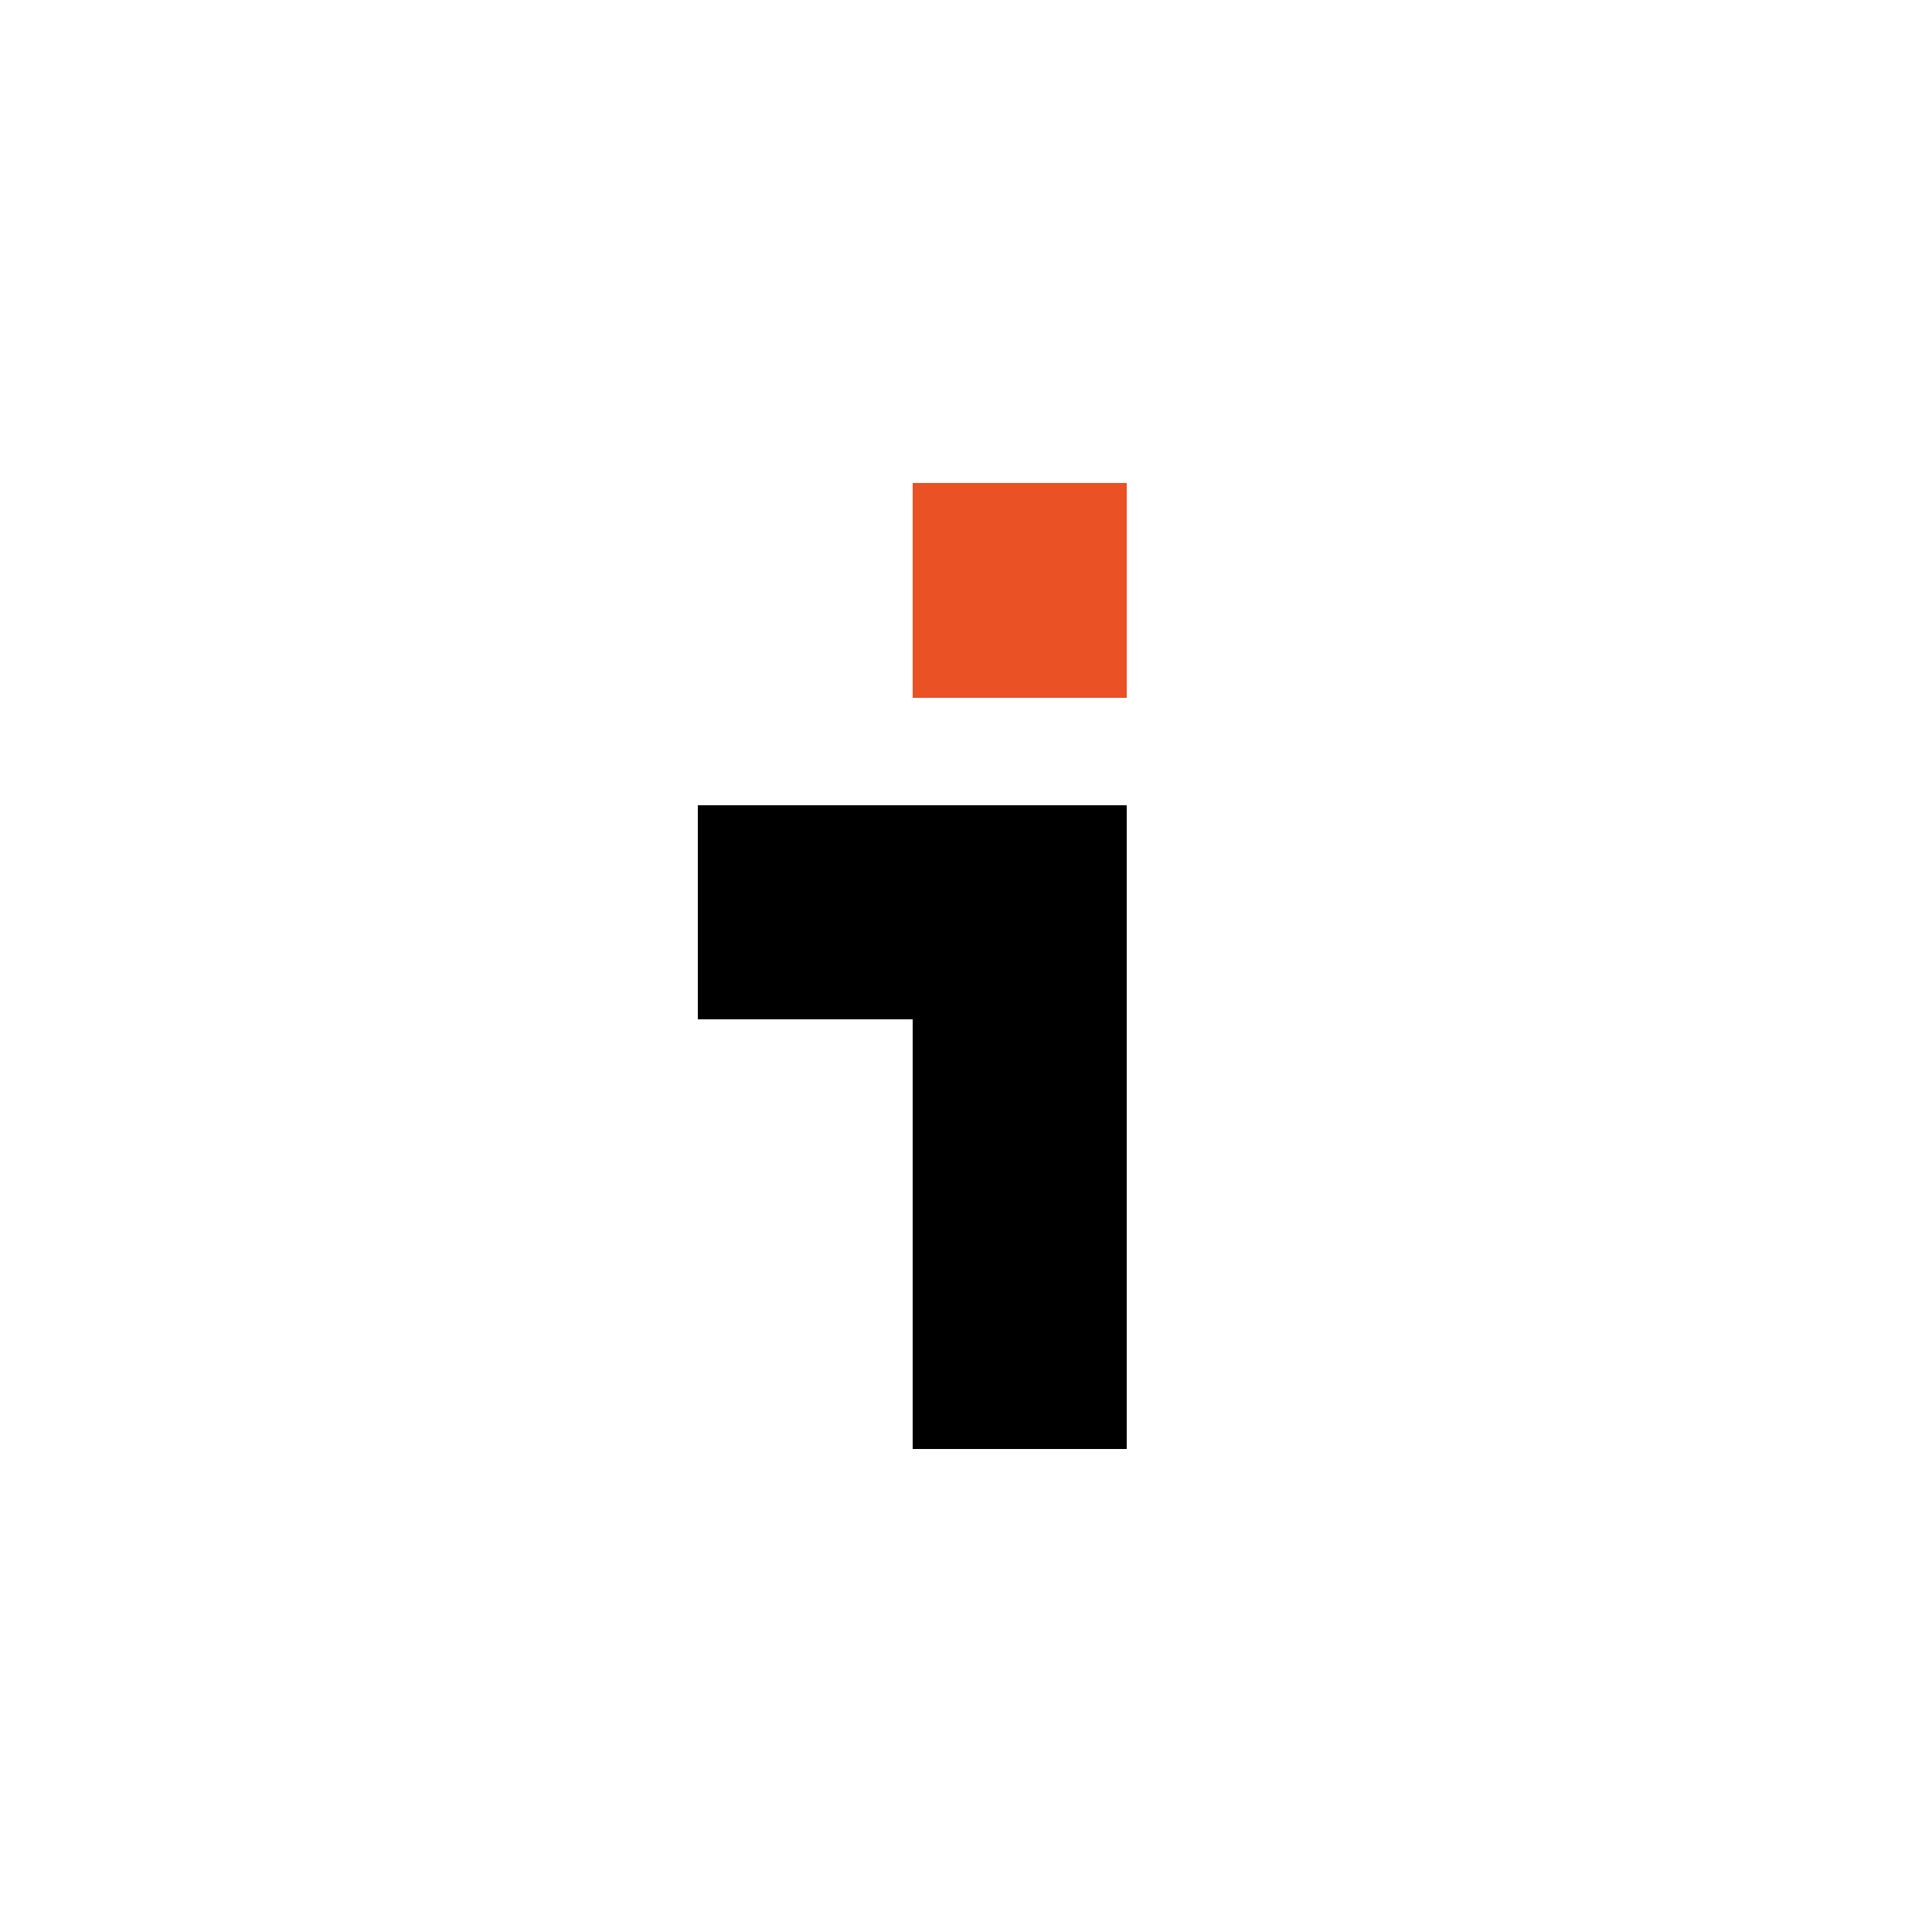
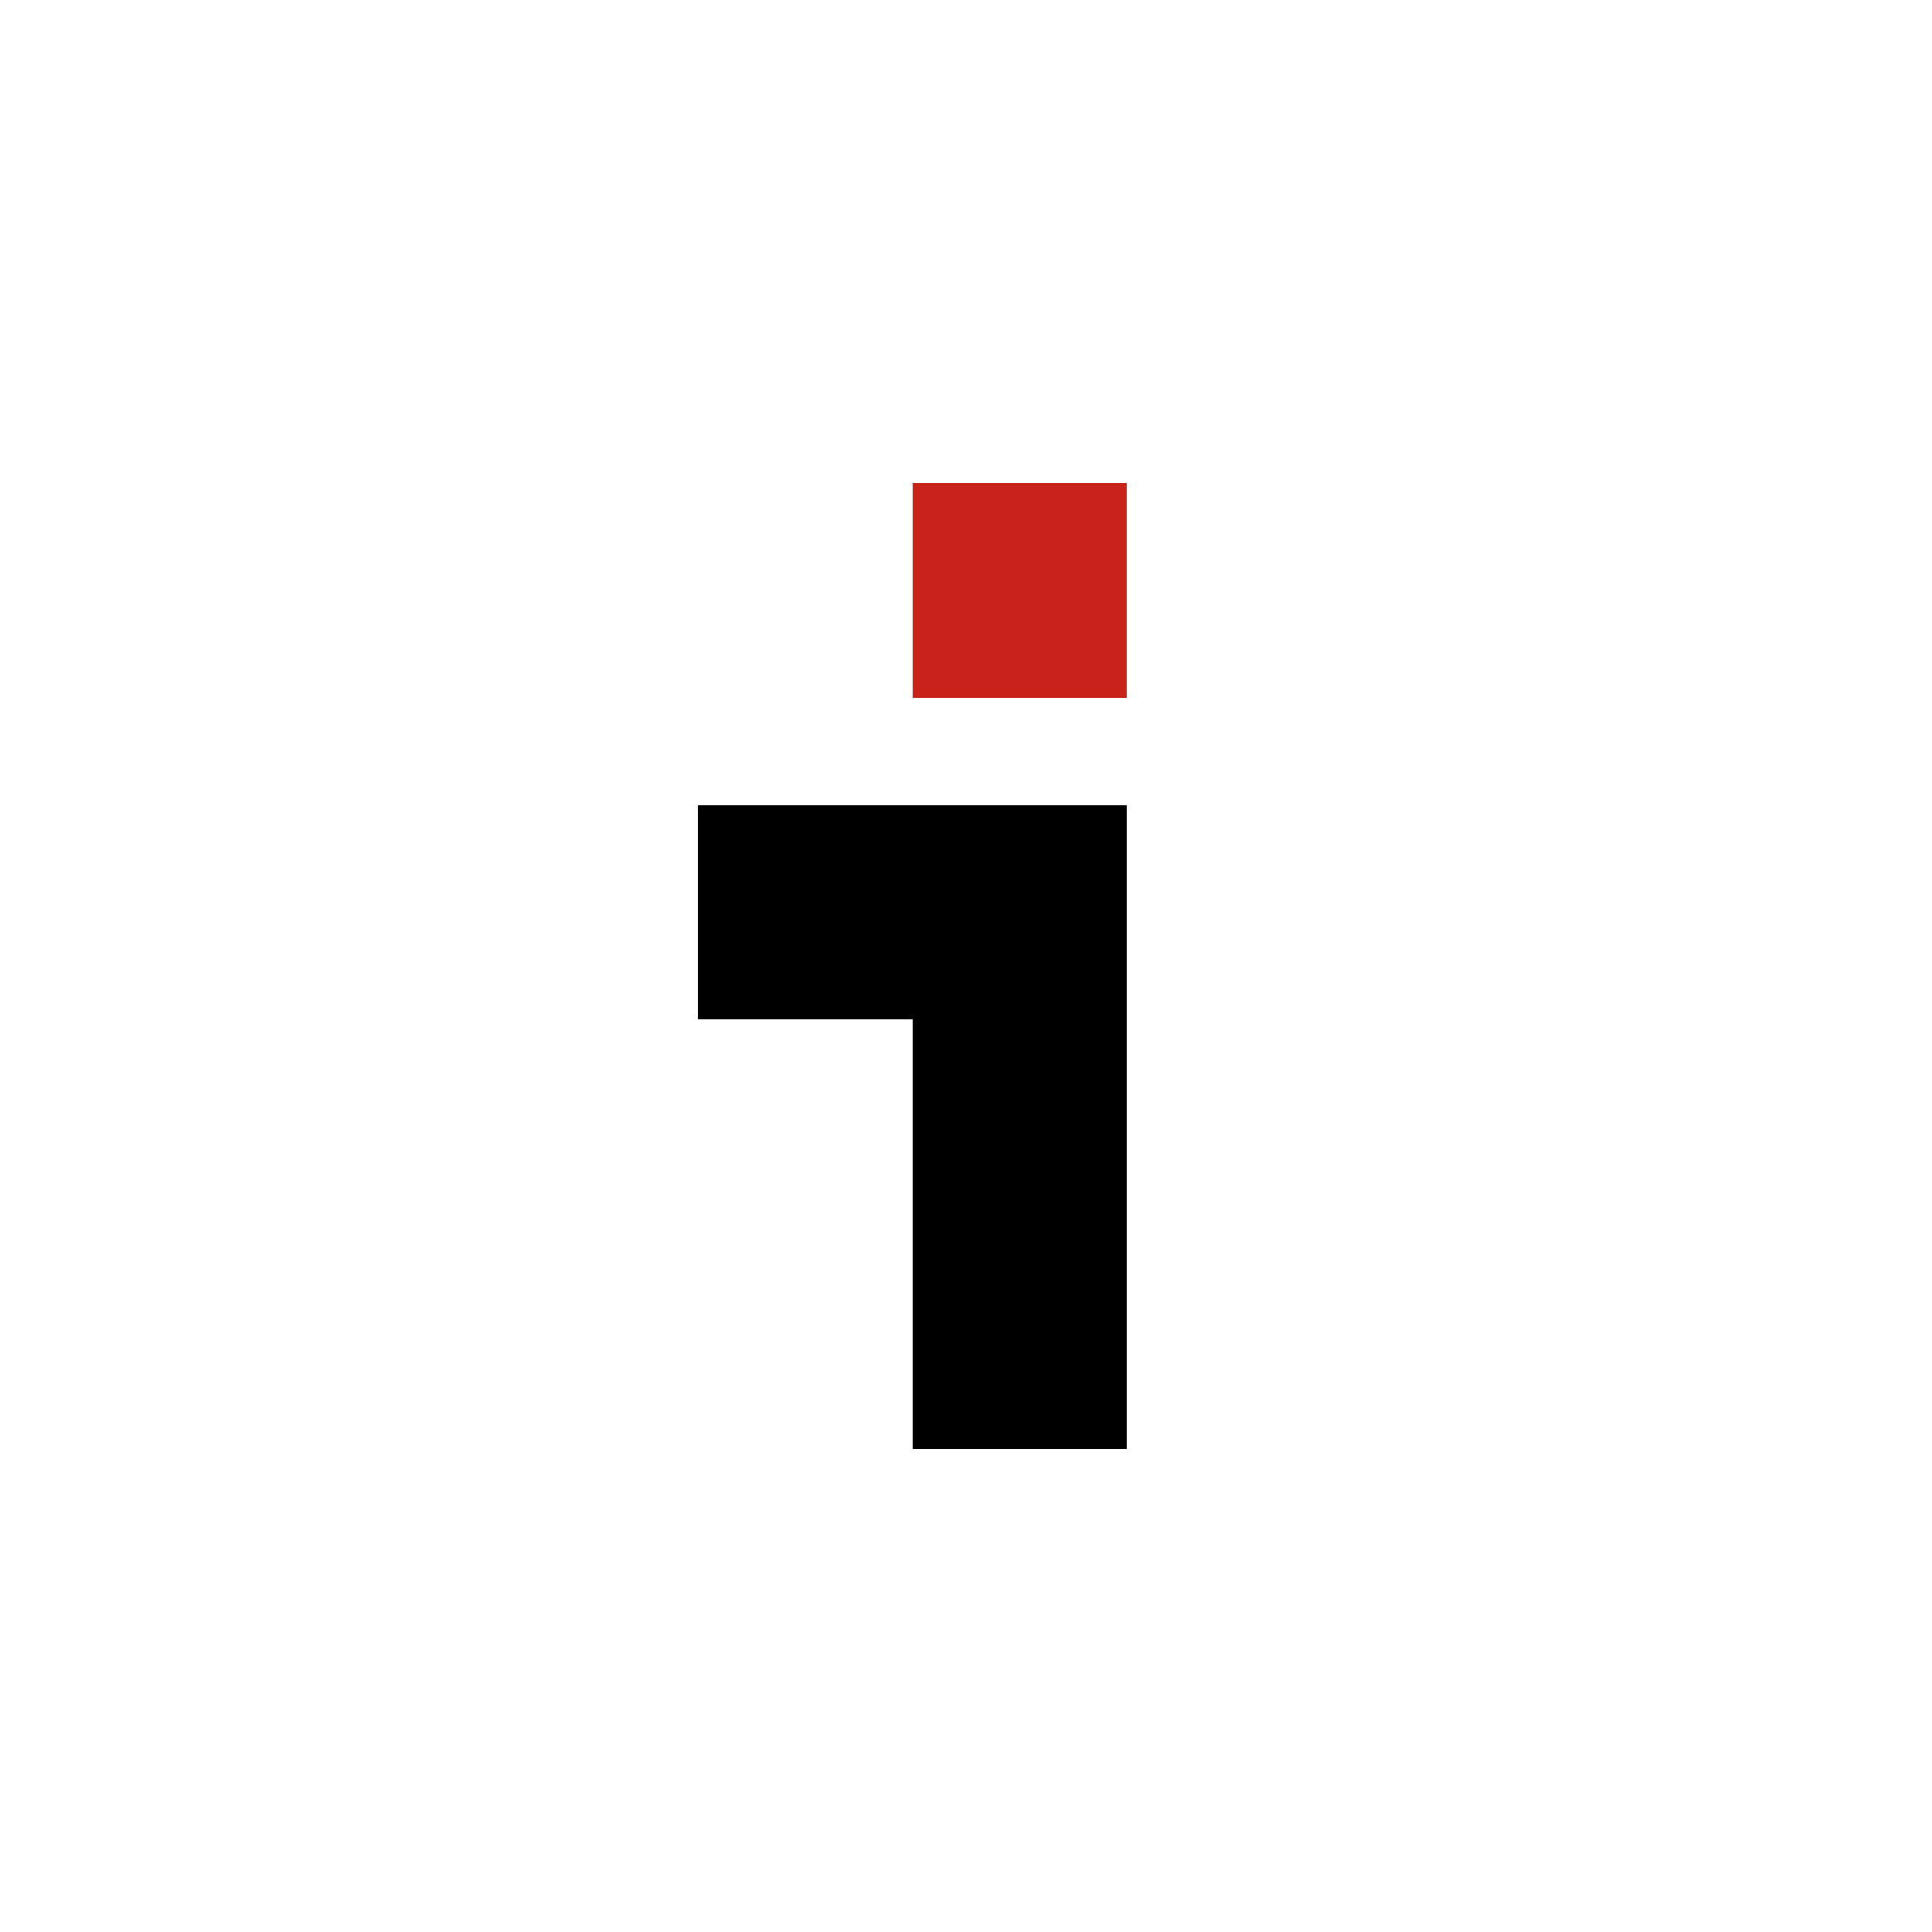
<svg xmlns="http://www.w3.org/2000/svg" viewBox="-6.5 -4.5 18 18" shape-rendering="crispEdges">
  <rect x="-6.5" y="-4.5" width="18" height="18" fill="#fff" />
-   <rect x="2" y="0" width="2" height="2" fill="#EA5125" />
+   <rect x="2" y="0" width="2" height="2" fill="#C8221A" />
  <rect x="0" y="3" width="4" height="2" fill="#000000" />
  <rect x="2" y="5" width="2" height="4" fill="#000000" />
</svg>
